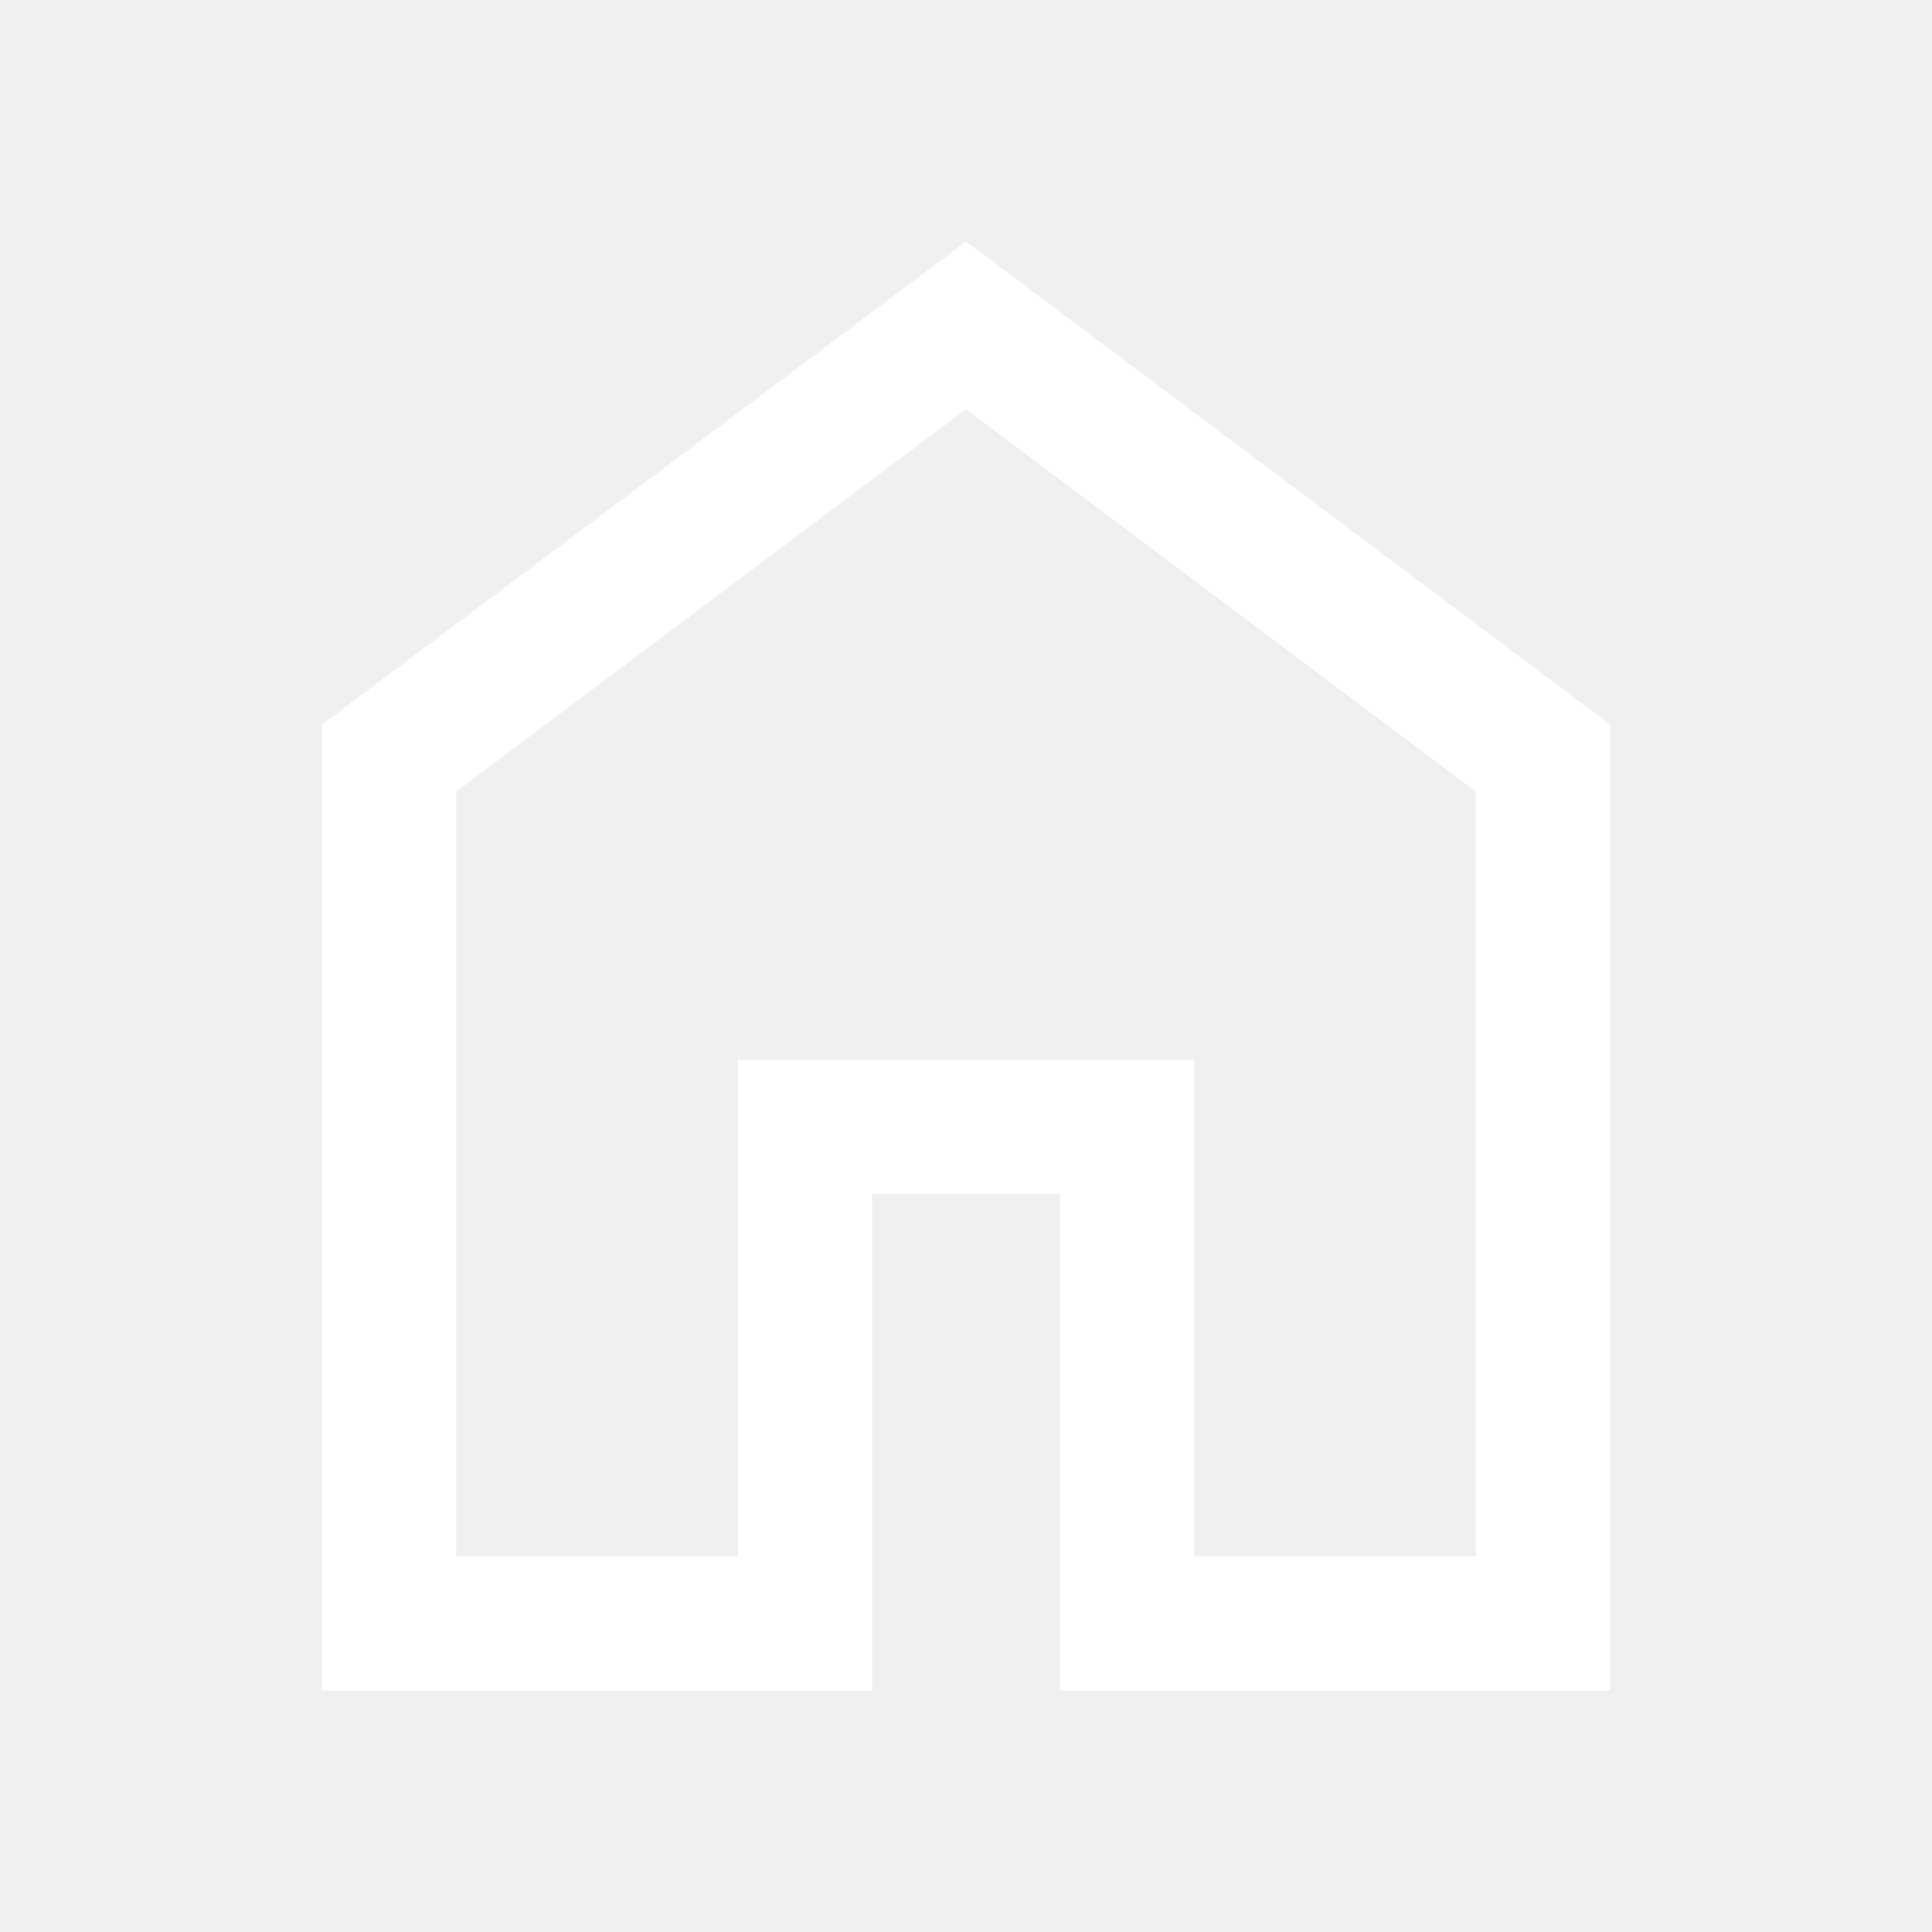
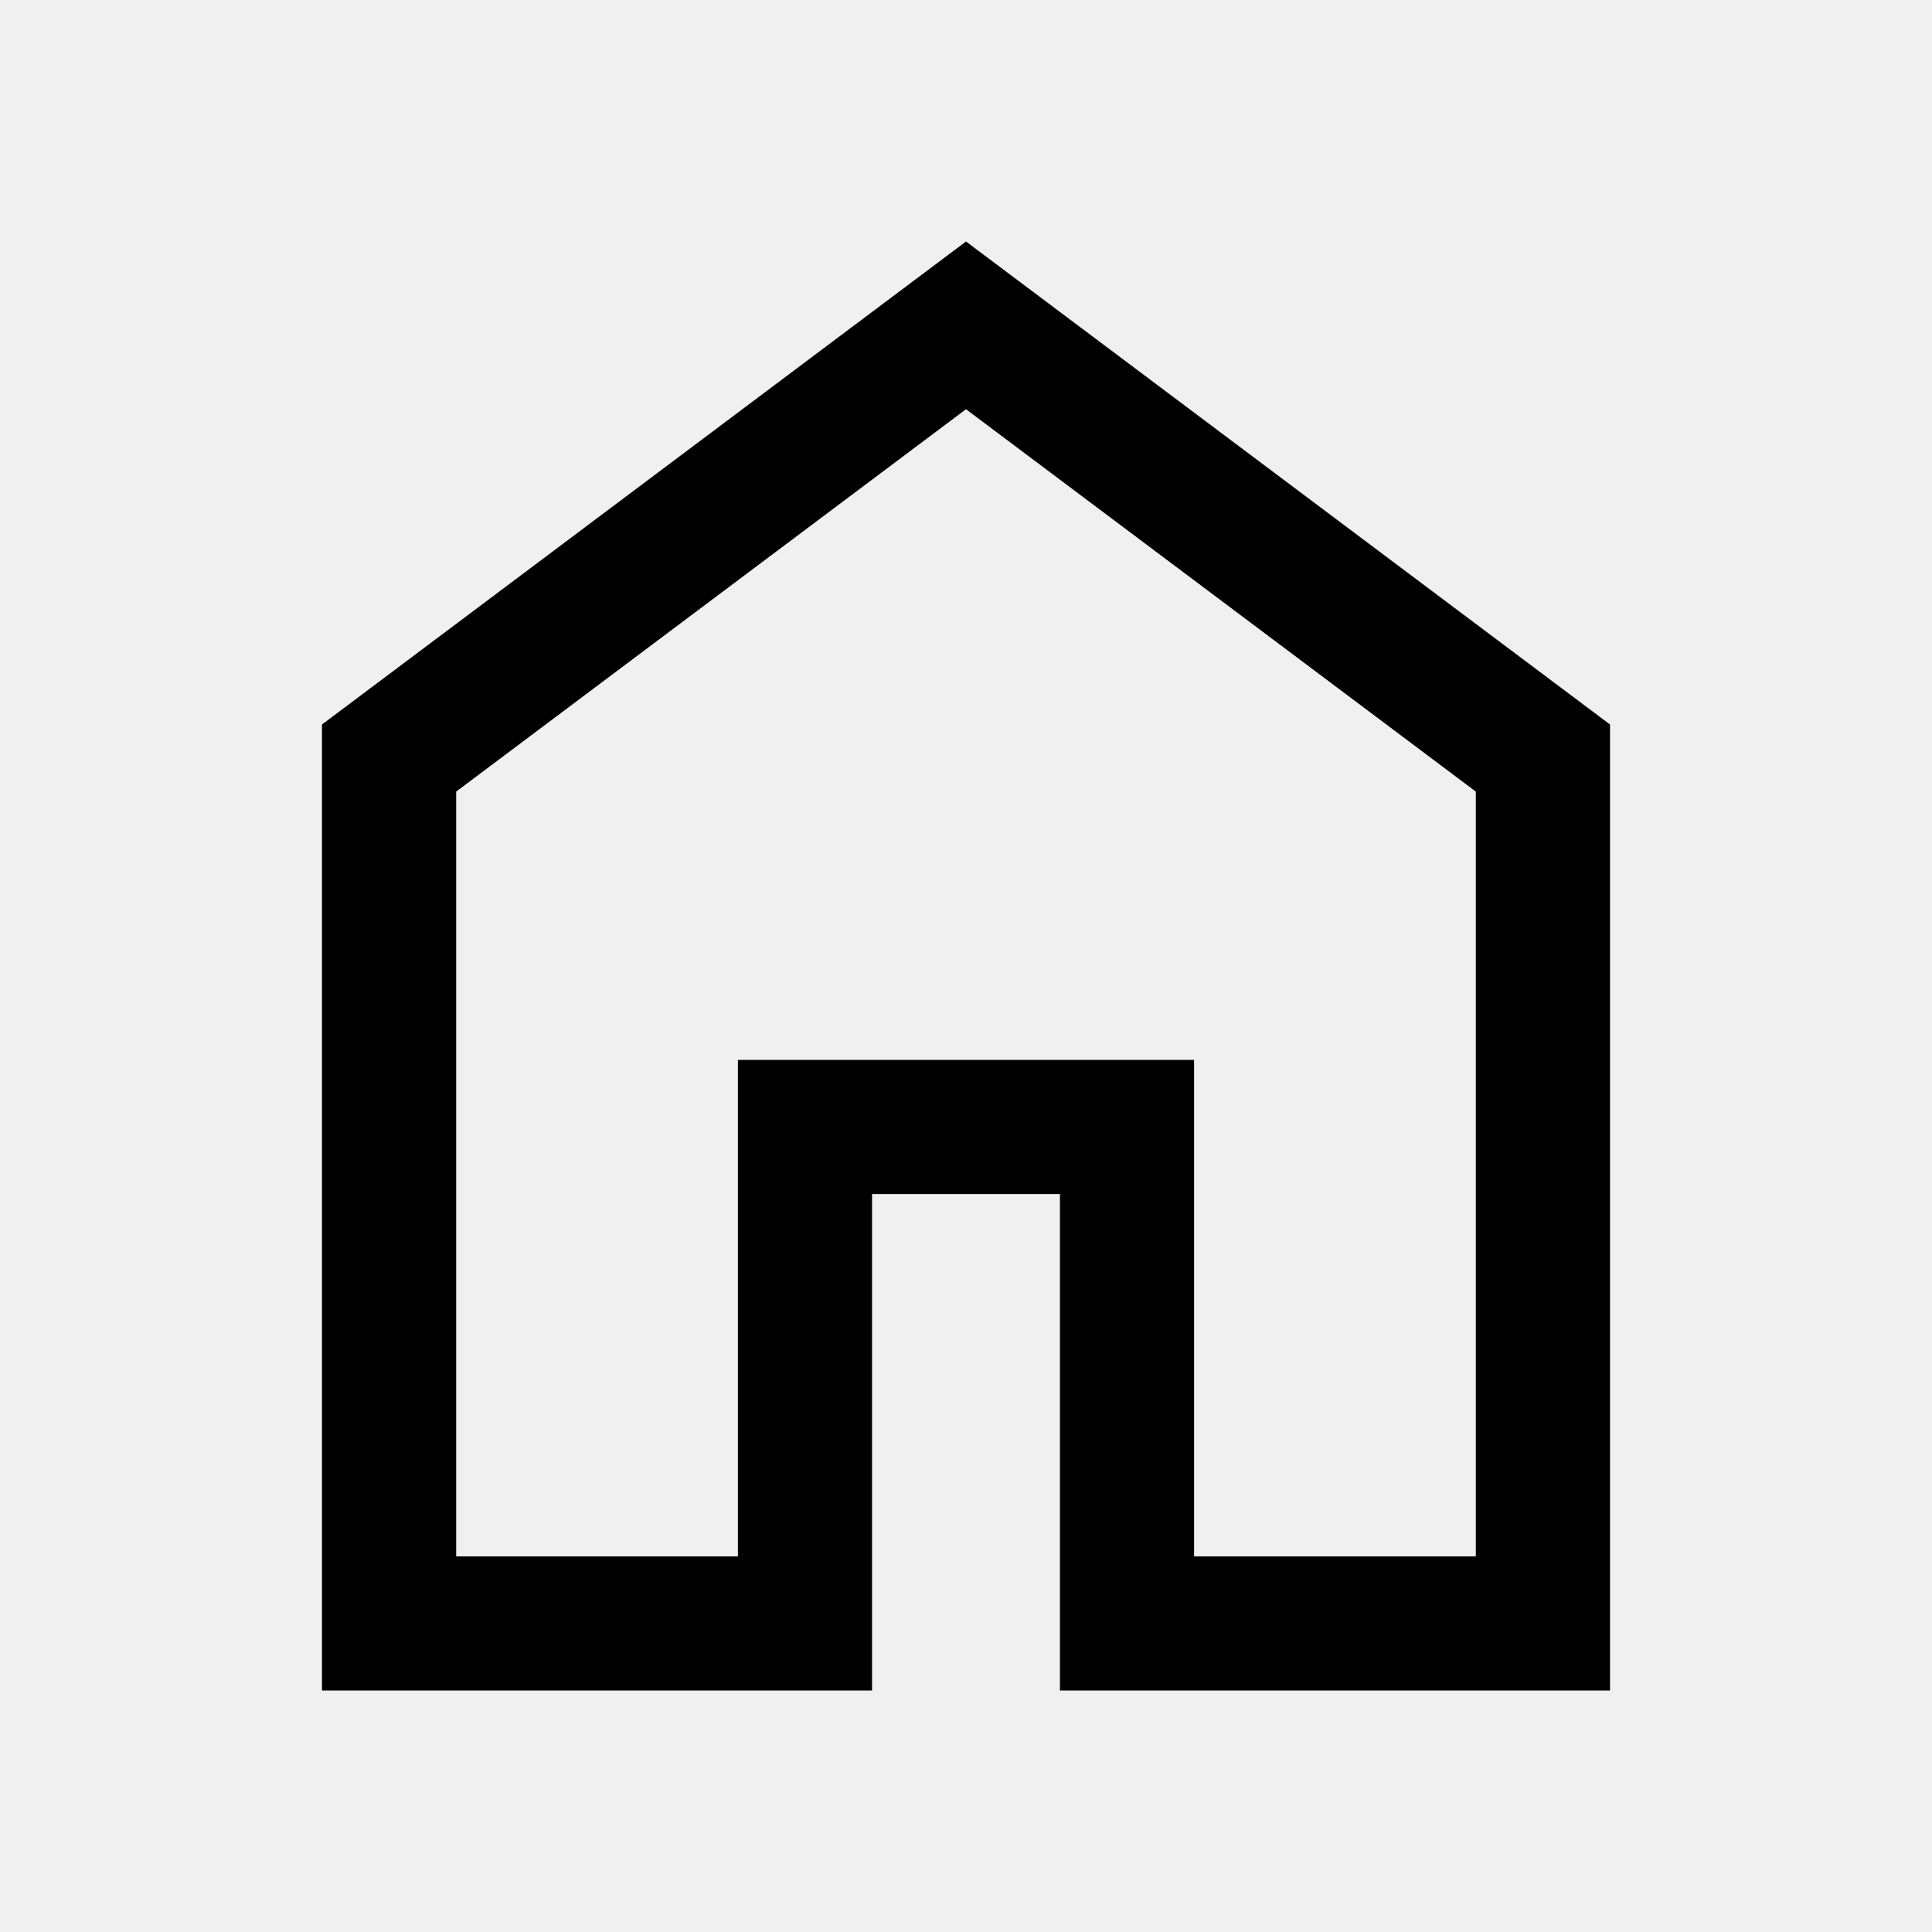
- <svg xmlns="http://www.w3.org/2000/svg" width="32" height="32" viewBox="0 0 32 32" fill="none">
-   <path d="M7.556 25.778H12.222V17.556H19.778V25.778H24.444V13.111L16 6.778L7.556 13.111V25.778ZM5.333 28V12L16 4L26.667 12V28H17.556V19.778H14.444V28H5.333Z" fill="white" />
+ <svg xmlns="http://www.w3.org/2000/svg" width="32" height="32" viewBox="0 0 32 32">
+   <path d="M7.556 25.778H12.222V17.556H19.778V25.778H24.444V13.111L16 6.778L7.556 13.111V25.778ZM5.333 28V12L16 4L26.667 12V28H17.556V19.778H14.444V28H5.333Z" />
</svg>
